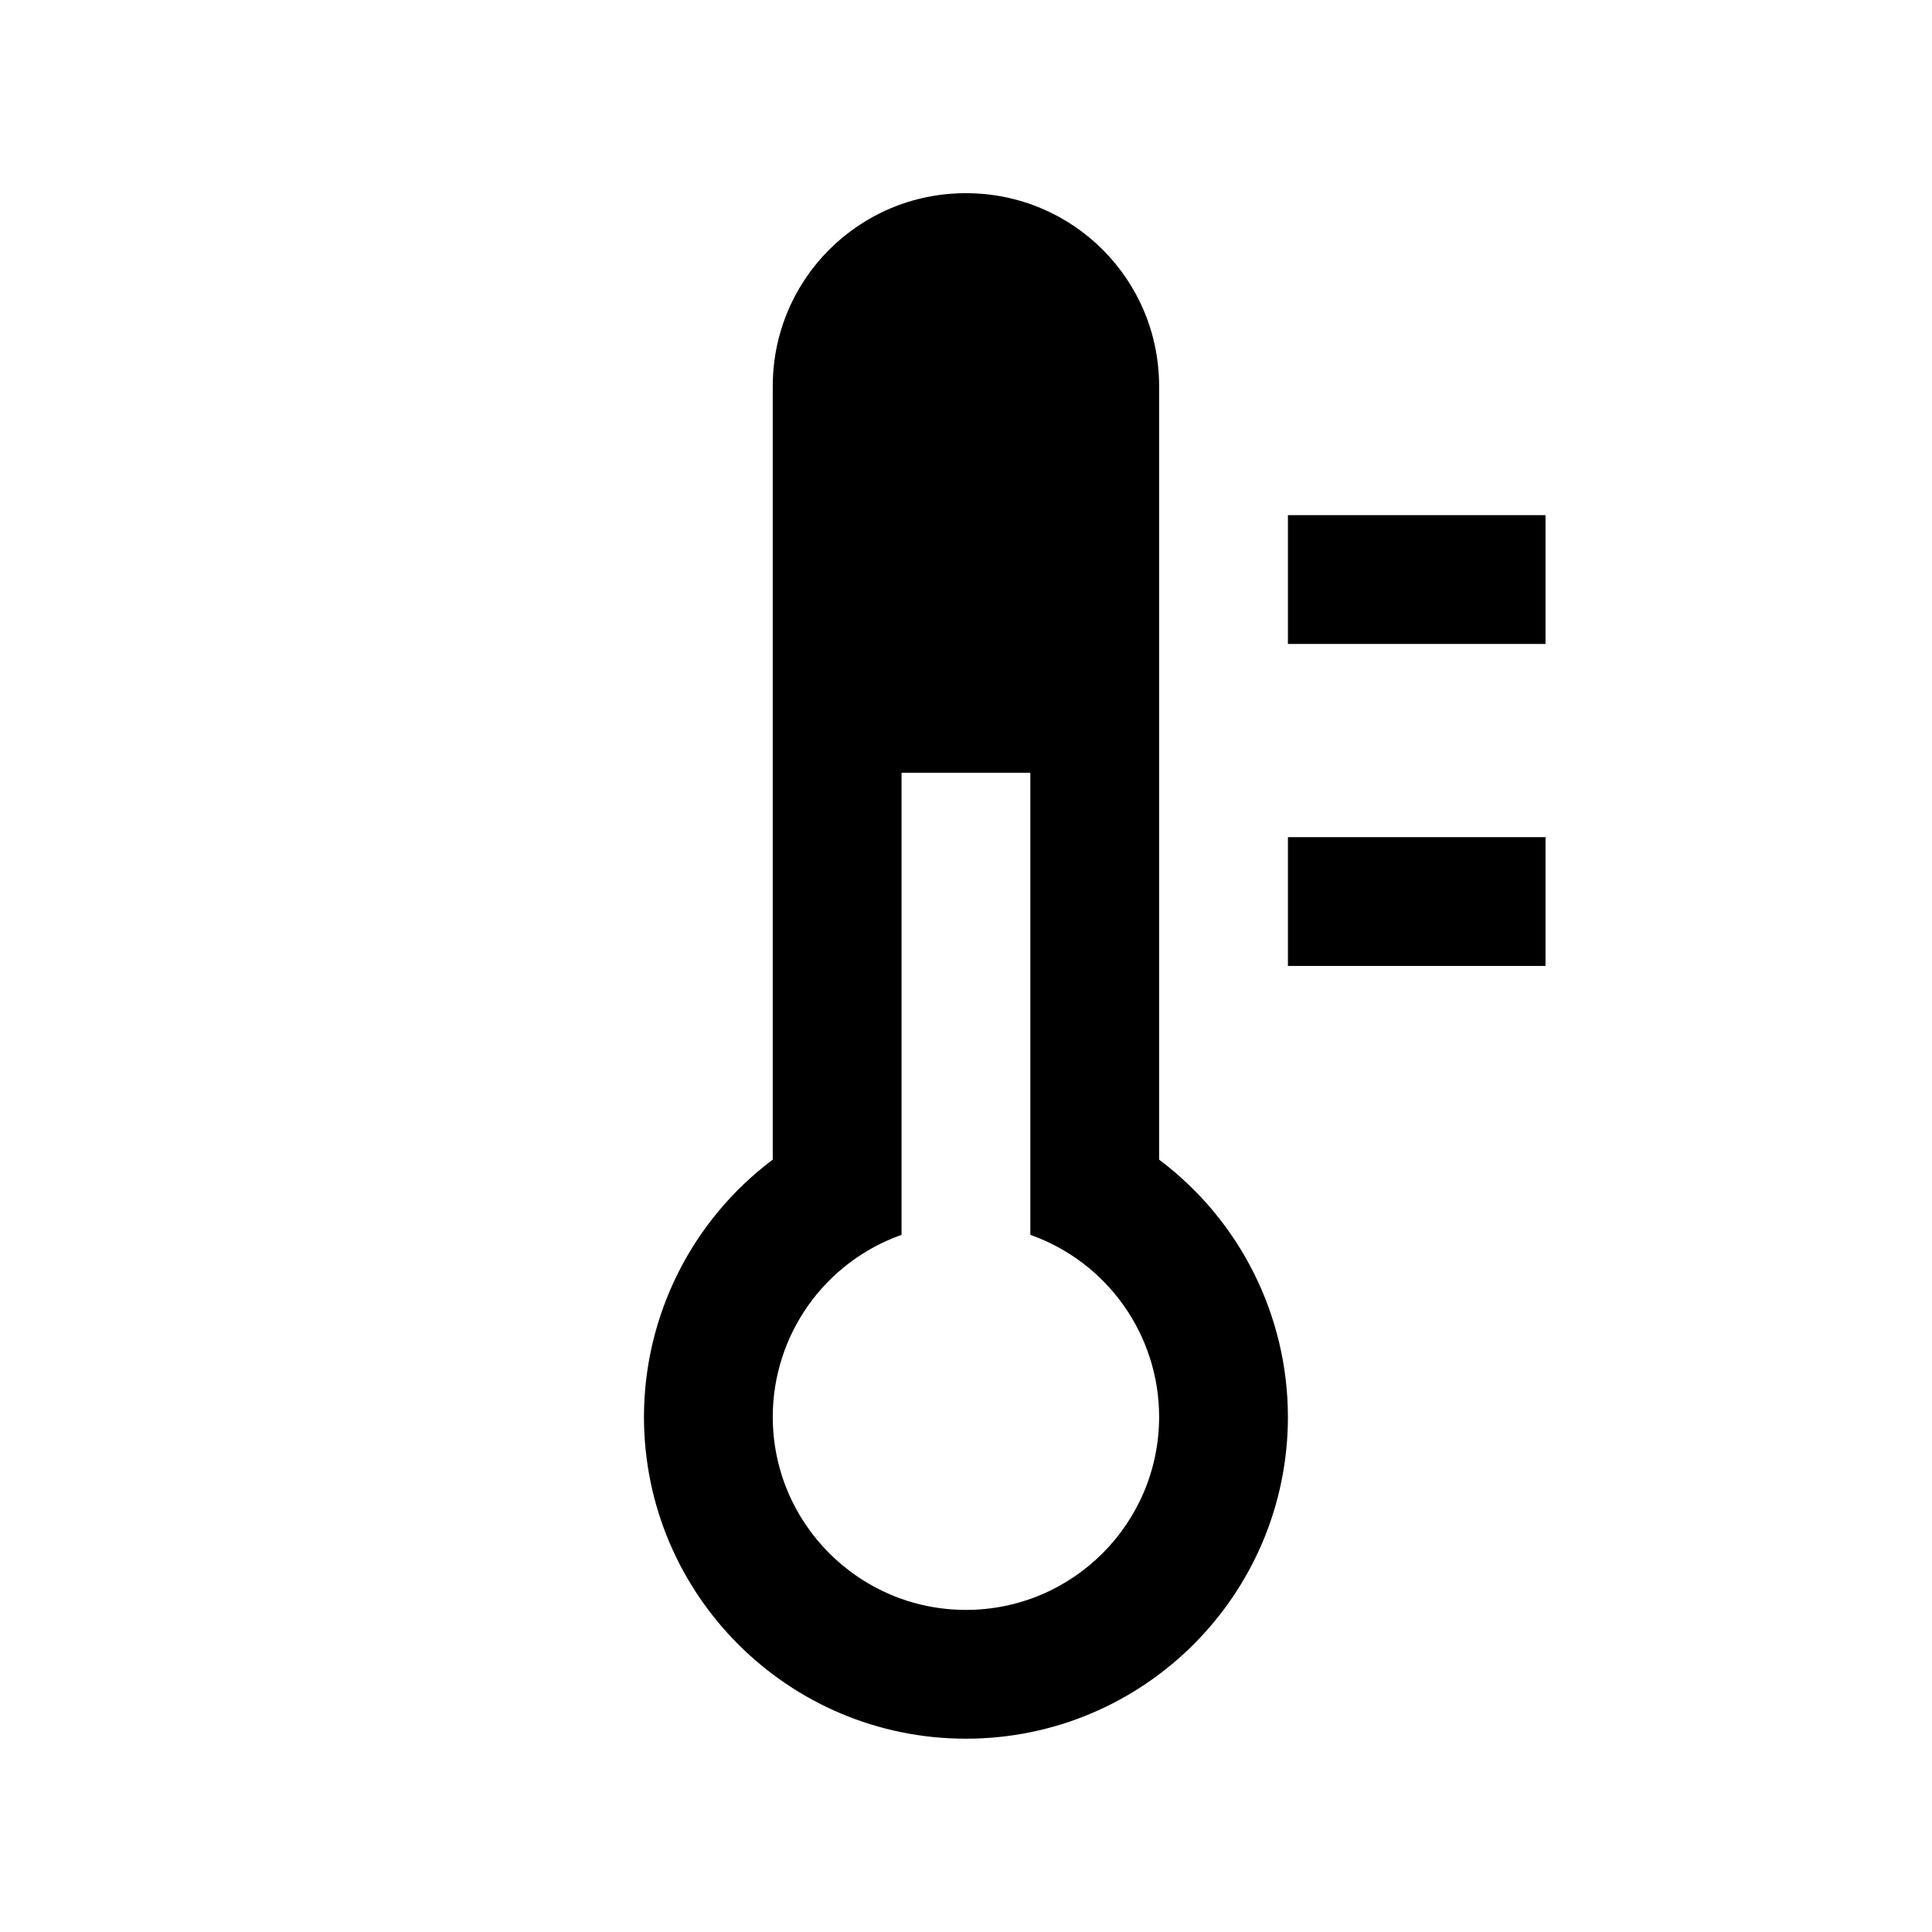
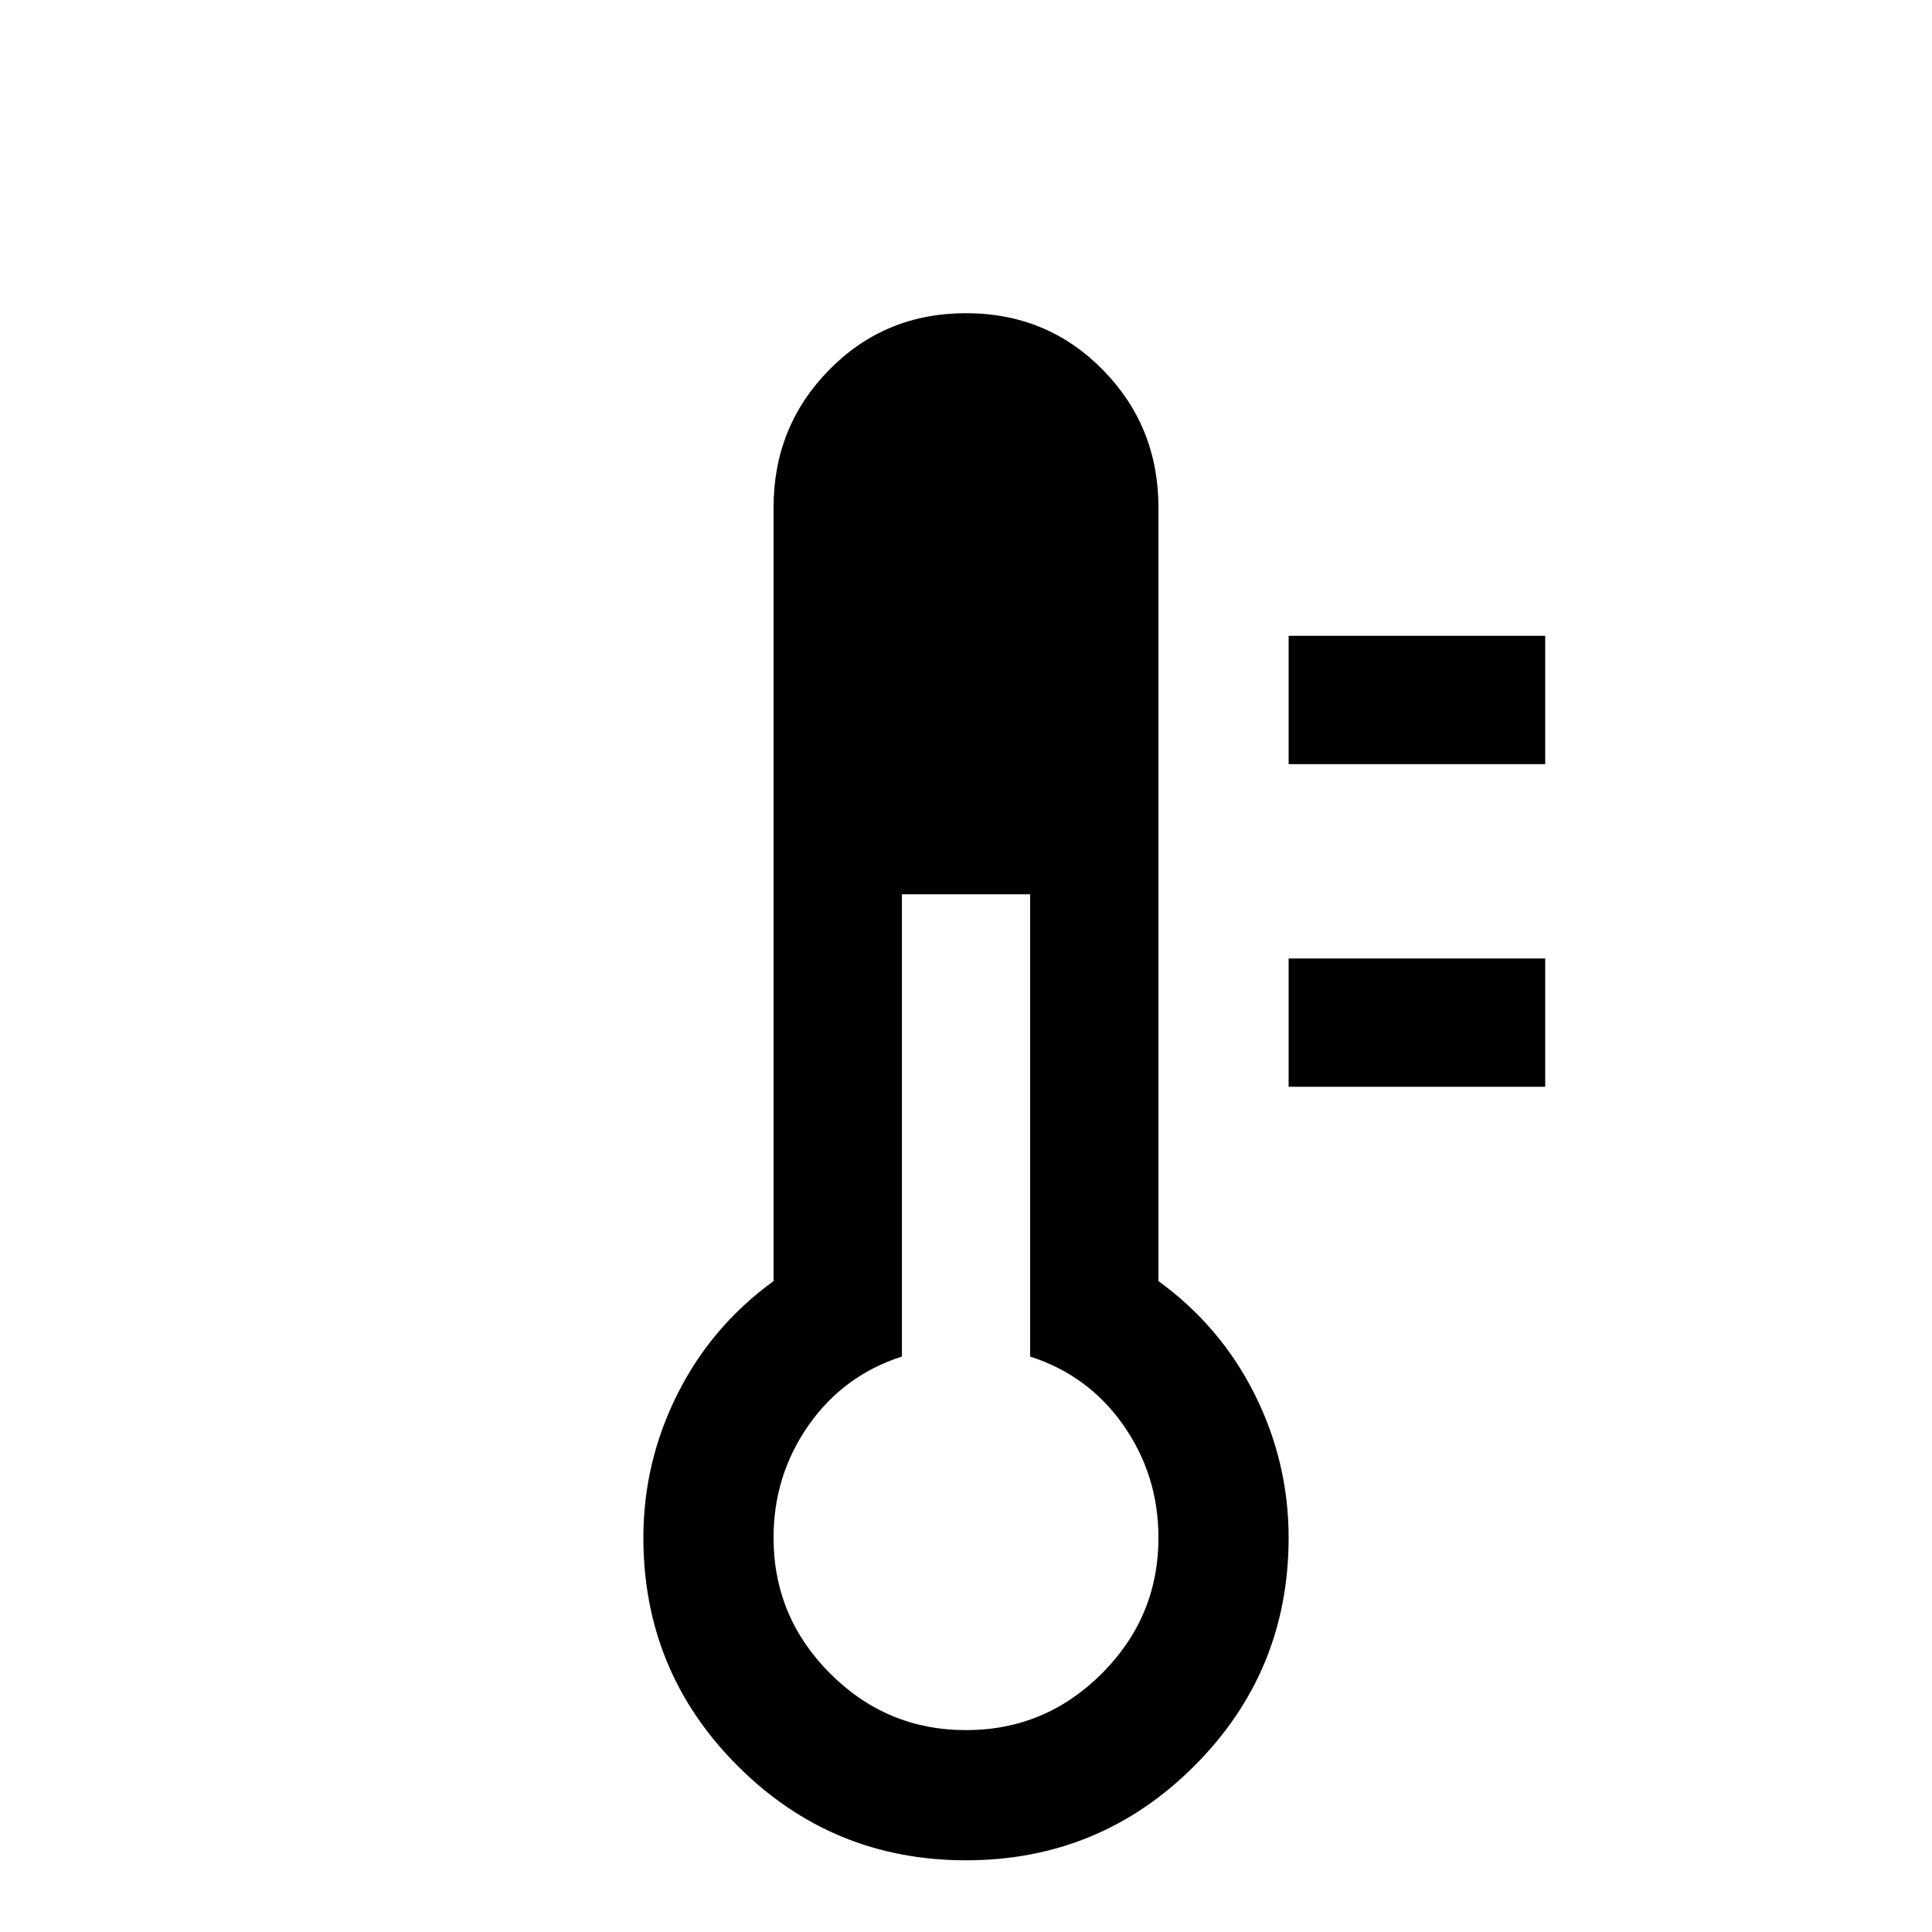
- <svg xmlns="http://www.w3.org/2000/svg" width="7.938mm" height="7.938mm" viewBox="0 0 7.938 7.938" version="1.1" id="svg8">
-   <defs id="defs2" />
-   <g id="layer1" style="display:inline" transform="translate(-84.66667,-144.8646)">
-     <path style="fill:#000000;fill-opacity:1;stroke:none;stroke-width:2;stroke-miterlimit:4;stroke-dasharray:none;stroke-opacity:1" d="M 15 3 C 13.338 3 12 4.338 12 6 L 12 18.008 A 5 5 0 0 0 10 22 A 5 5 0 0 0 15 27 A 5 5 0 0 0 20 22 A 5 5 0 0 0 18 18.008 L 18 6 C 18 4.338 16.662 3 15 3 z M 20 8 L 20 10 L 24 10 L 24 8 L 20 8 z M 14 12 L 16 12 L 16 19.176 A 3 3 0 0 1 18 22 A 3 3 0 0 1 15 25 A 3 3 0 0 1 12 22 A 3 3 0 0 1 14 19.176 L 14 12 z M 20 13 L 20 15 L 24 15 L 24 13 L 20 13 z " transform="matrix(0.2645833,0,0,0.2645833,84.66667,144.8646)" id="rect4692" />
+ <svg xmlns="http://www.w3.org/2000/svg" version="1.1" viewBox="0 -64 1024 1024">
+   <g transform="matrix(1 0 0 -1 0 960)">
+     <path fill="currentColor" d="M512 858q-43 0 -72.5 -30t-29.5 -73v-410q-33 -24 -51 -60t-18 -76q0 -71 50 -121t121 -50t121 50t50 121q0 40 -18 76t-51 60v410q0 43 -29.5 73t-72.5 30zM478 550h68v-245q31 -10 49.5 -36.5t18.5 -59.5q0 -42 -30 -72t-72 -30t-72 30t-30 72q0 33 18.5 59.5 t49.5 36.5v245zM683 516h136v-68h-136v68v0zM683 687h136v-68h-136v68z" />
  </g>
</svg>
